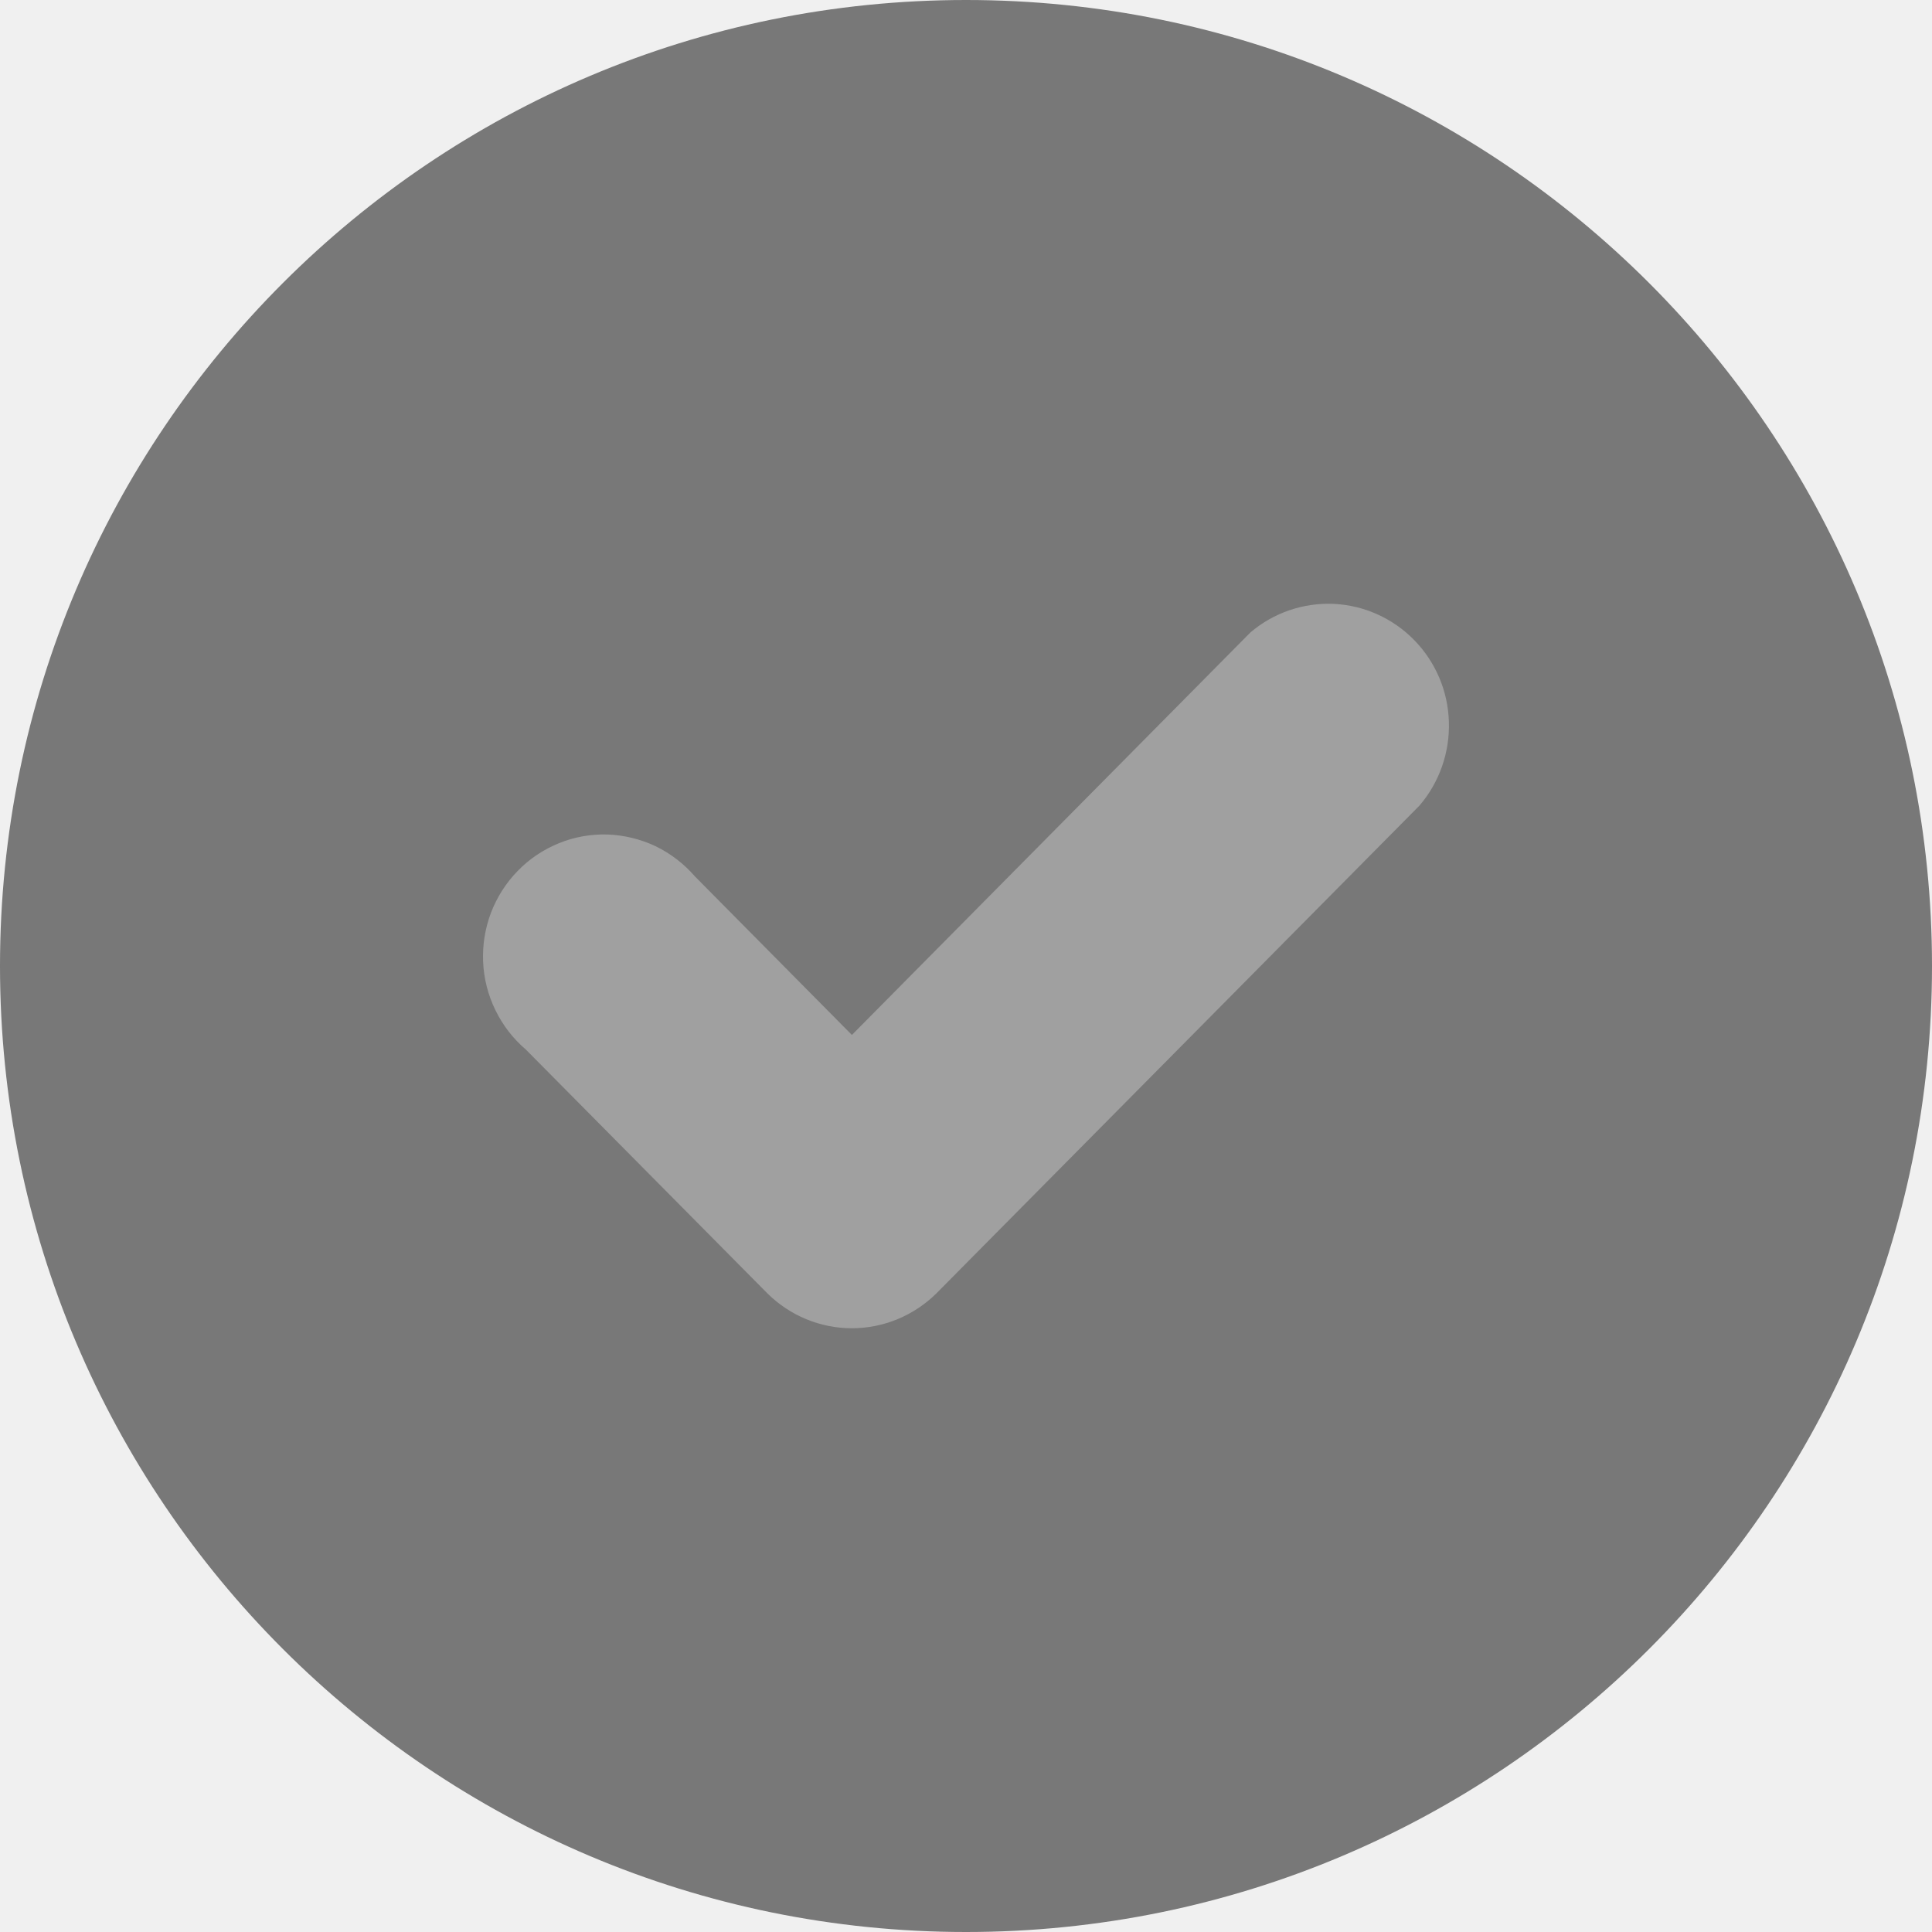
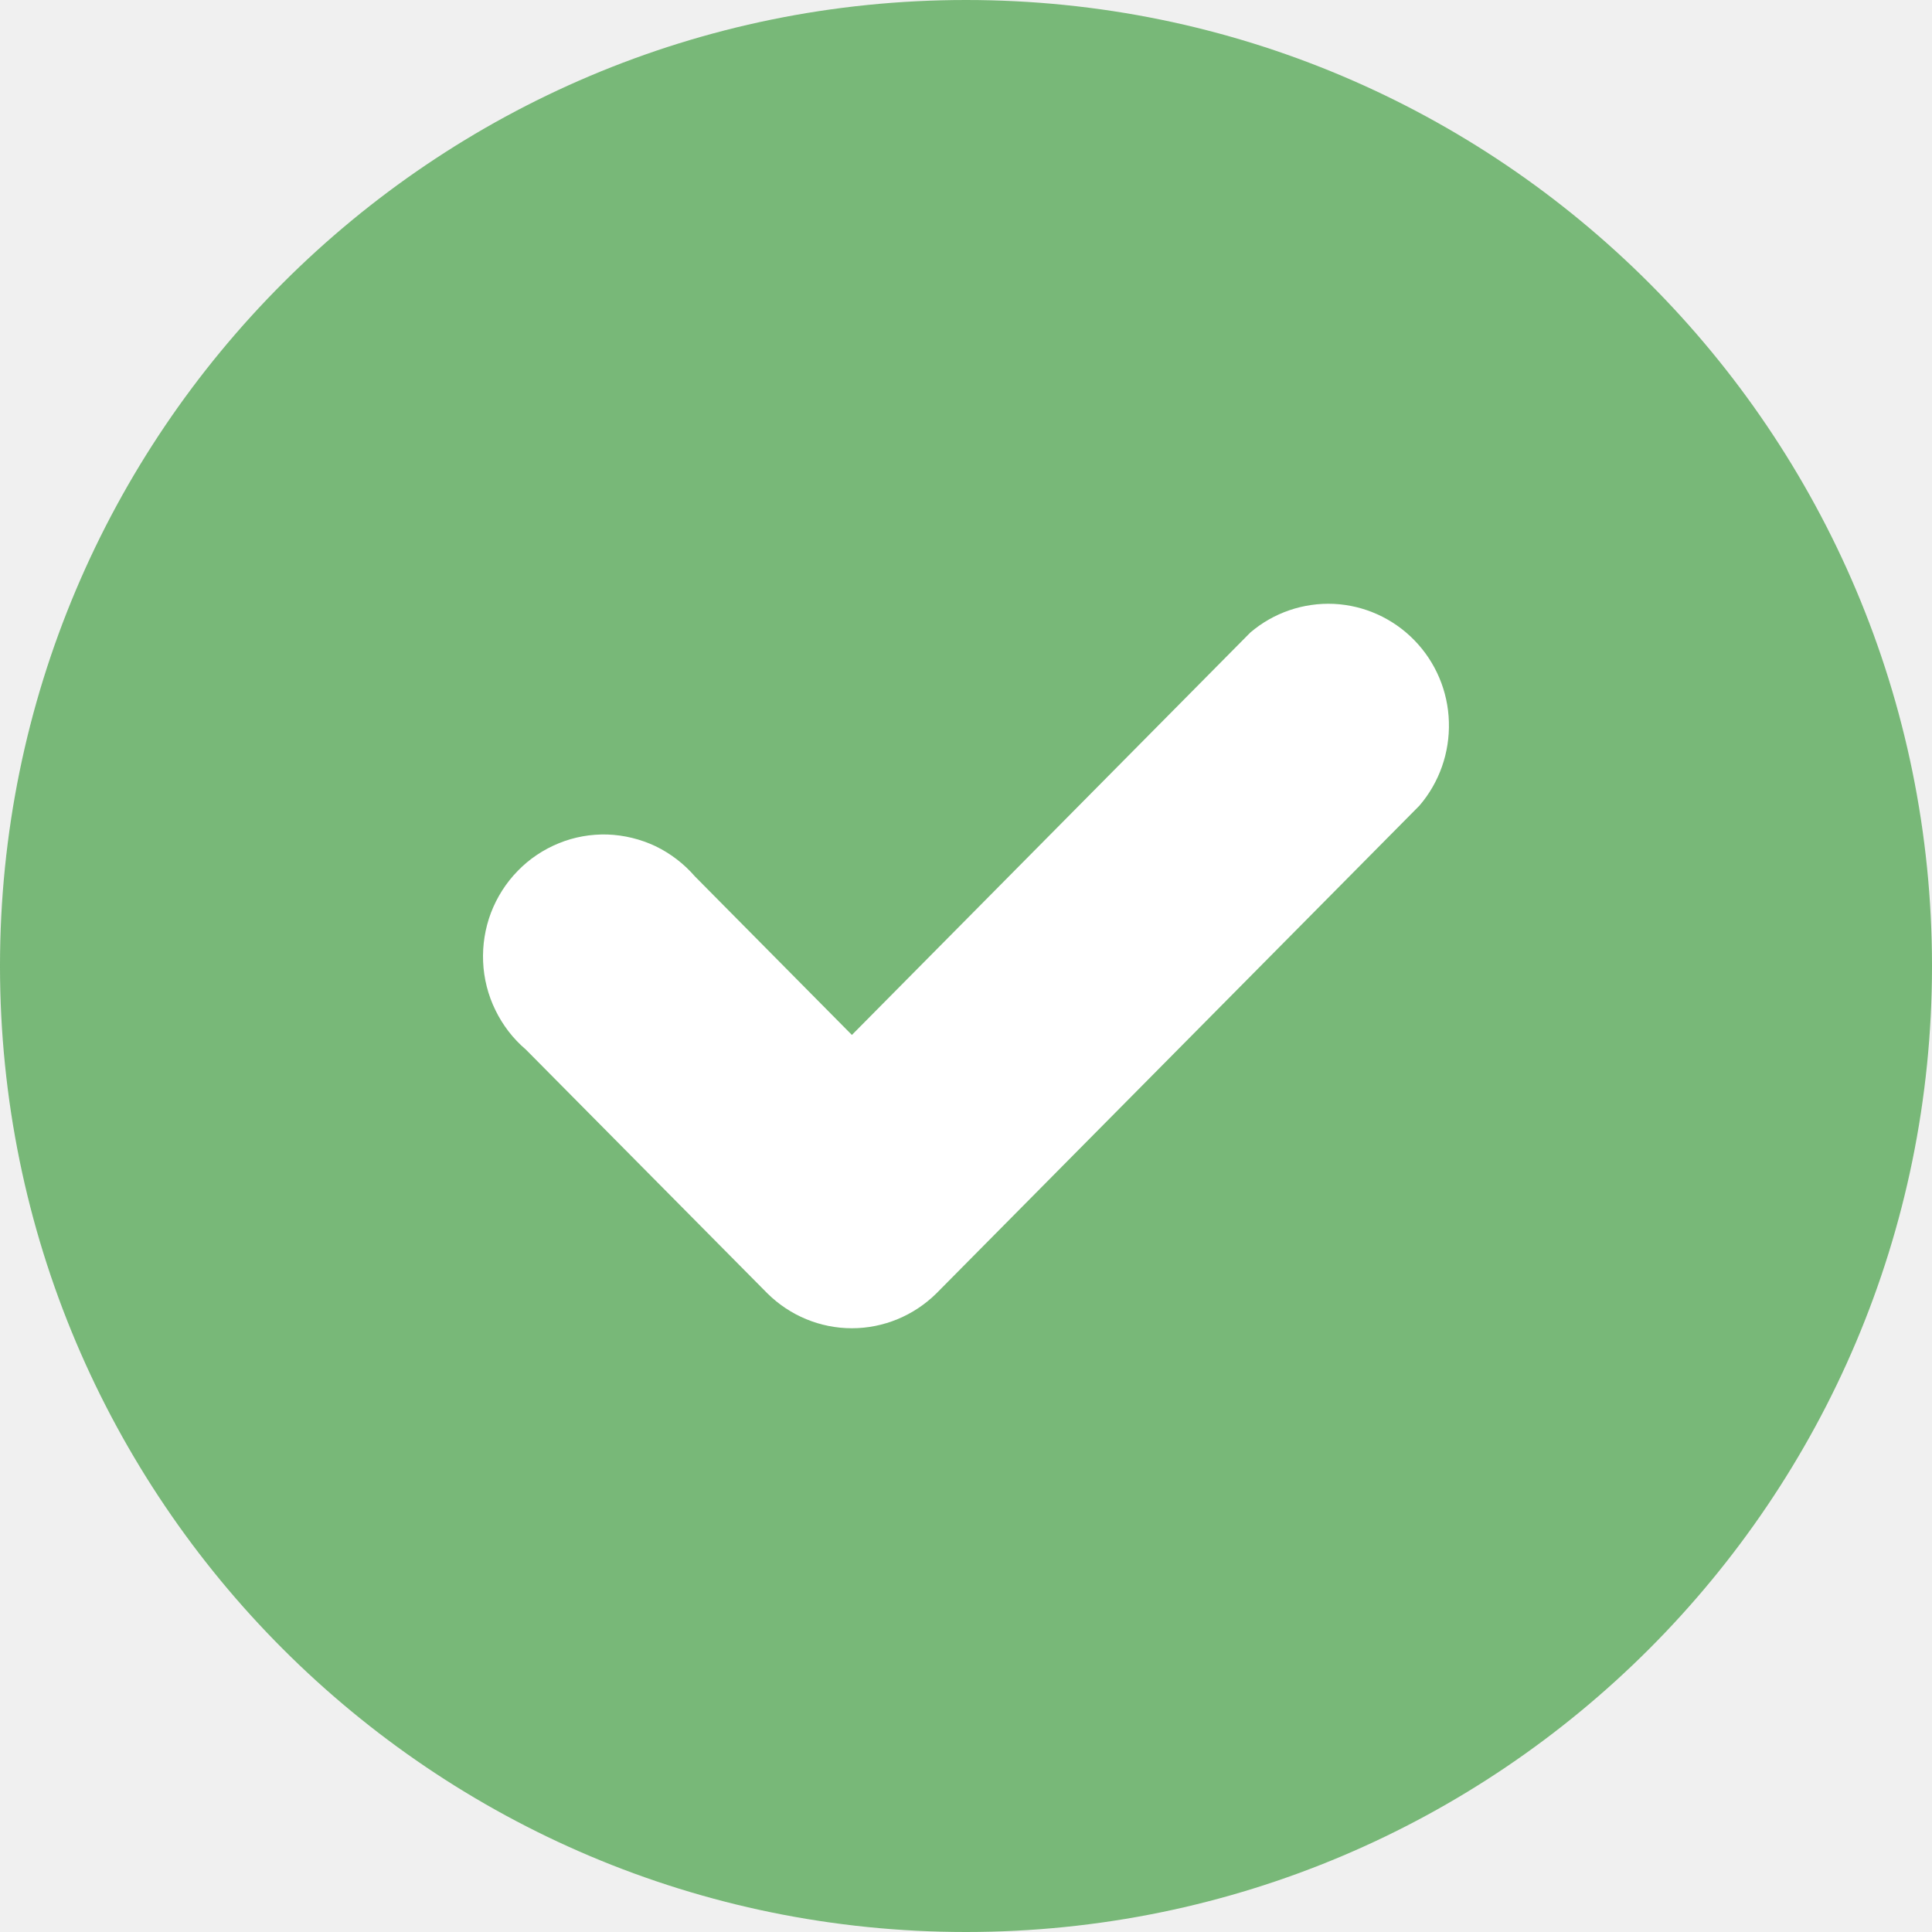
<svg xmlns="http://www.w3.org/2000/svg" width="16" height="16" viewBox="0 0 16 16" fill="none">
-   <path d="M0 8C0 3.582 3.582 0 8 0C12.418 0 16 3.582 16 8C16 12.418 12.418 16 8 16C3.582 16 0 12.418 0 8Z" fill="#000" fill-opacity=".5" />
-   <path d="M10.355 5.238L7.055 8.571L5.755 7.258C5.664 7.153 5.553 7.068 5.429 7.008C5.304 6.949 5.169 6.916 5.031 6.911C4.894 6.907 4.756 6.931 4.629 6.983C4.501 7.035 4.385 7.112 4.288 7.212C4.191 7.311 4.116 7.429 4.066 7.559C4.017 7.689 3.995 7.827 4.001 7.966C4.007 8.105 4.042 8.242 4.103 8.366C4.164 8.491 4.249 8.602 4.355 8.692L6.355 10.711C6.542 10.896 6.793 11 7.055 11C7.316 11 7.568 10.896 7.755 10.711L11.755 6.672C11.92 6.48 12.007 6.232 11.999 5.978C11.992 5.724 11.889 5.482 11.712 5.301C11.535 5.12 11.297 5.013 11.046 5.001C10.794 4.99 10.547 5.074 10.355 5.238Z" fill="#a0a0a0" />
+   <path d="M0 8C0 3.582 3.582 0 8 0C12.418 0 16 3.582 16 8C16 12.418 12.418 16 8 16C3.582 16 0 12.418 0 8Z" fill="green" fill-opacity=".5" />
+   <path d="M10.355 5.238L7.055 8.571L5.755 7.258C5.664 7.153 5.553 7.068 5.429 7.008C5.304 6.949 5.169 6.916 5.031 6.911C4.894 6.907 4.756 6.931 4.629 6.983C4.501 7.035 4.385 7.112 4.288 7.212C4.191 7.311 4.116 7.429 4.066 7.559C4.017 7.689 3.995 7.827 4.001 7.966C4.007 8.105 4.042 8.242 4.103 8.366C4.164 8.491 4.249 8.602 4.355 8.692L6.355 10.711C6.542 10.896 6.793 11 7.055 11C7.316 11 7.568 10.896 7.755 10.711L11.755 6.672C11.92 6.48 12.007 6.232 11.999 5.978C11.992 5.724 11.889 5.482 11.712 5.301C11.535 5.12 11.297 5.013 11.046 5.001C10.794 4.99 10.547 5.074 10.355 5.238Z" fill="#fff" />
</svg>
